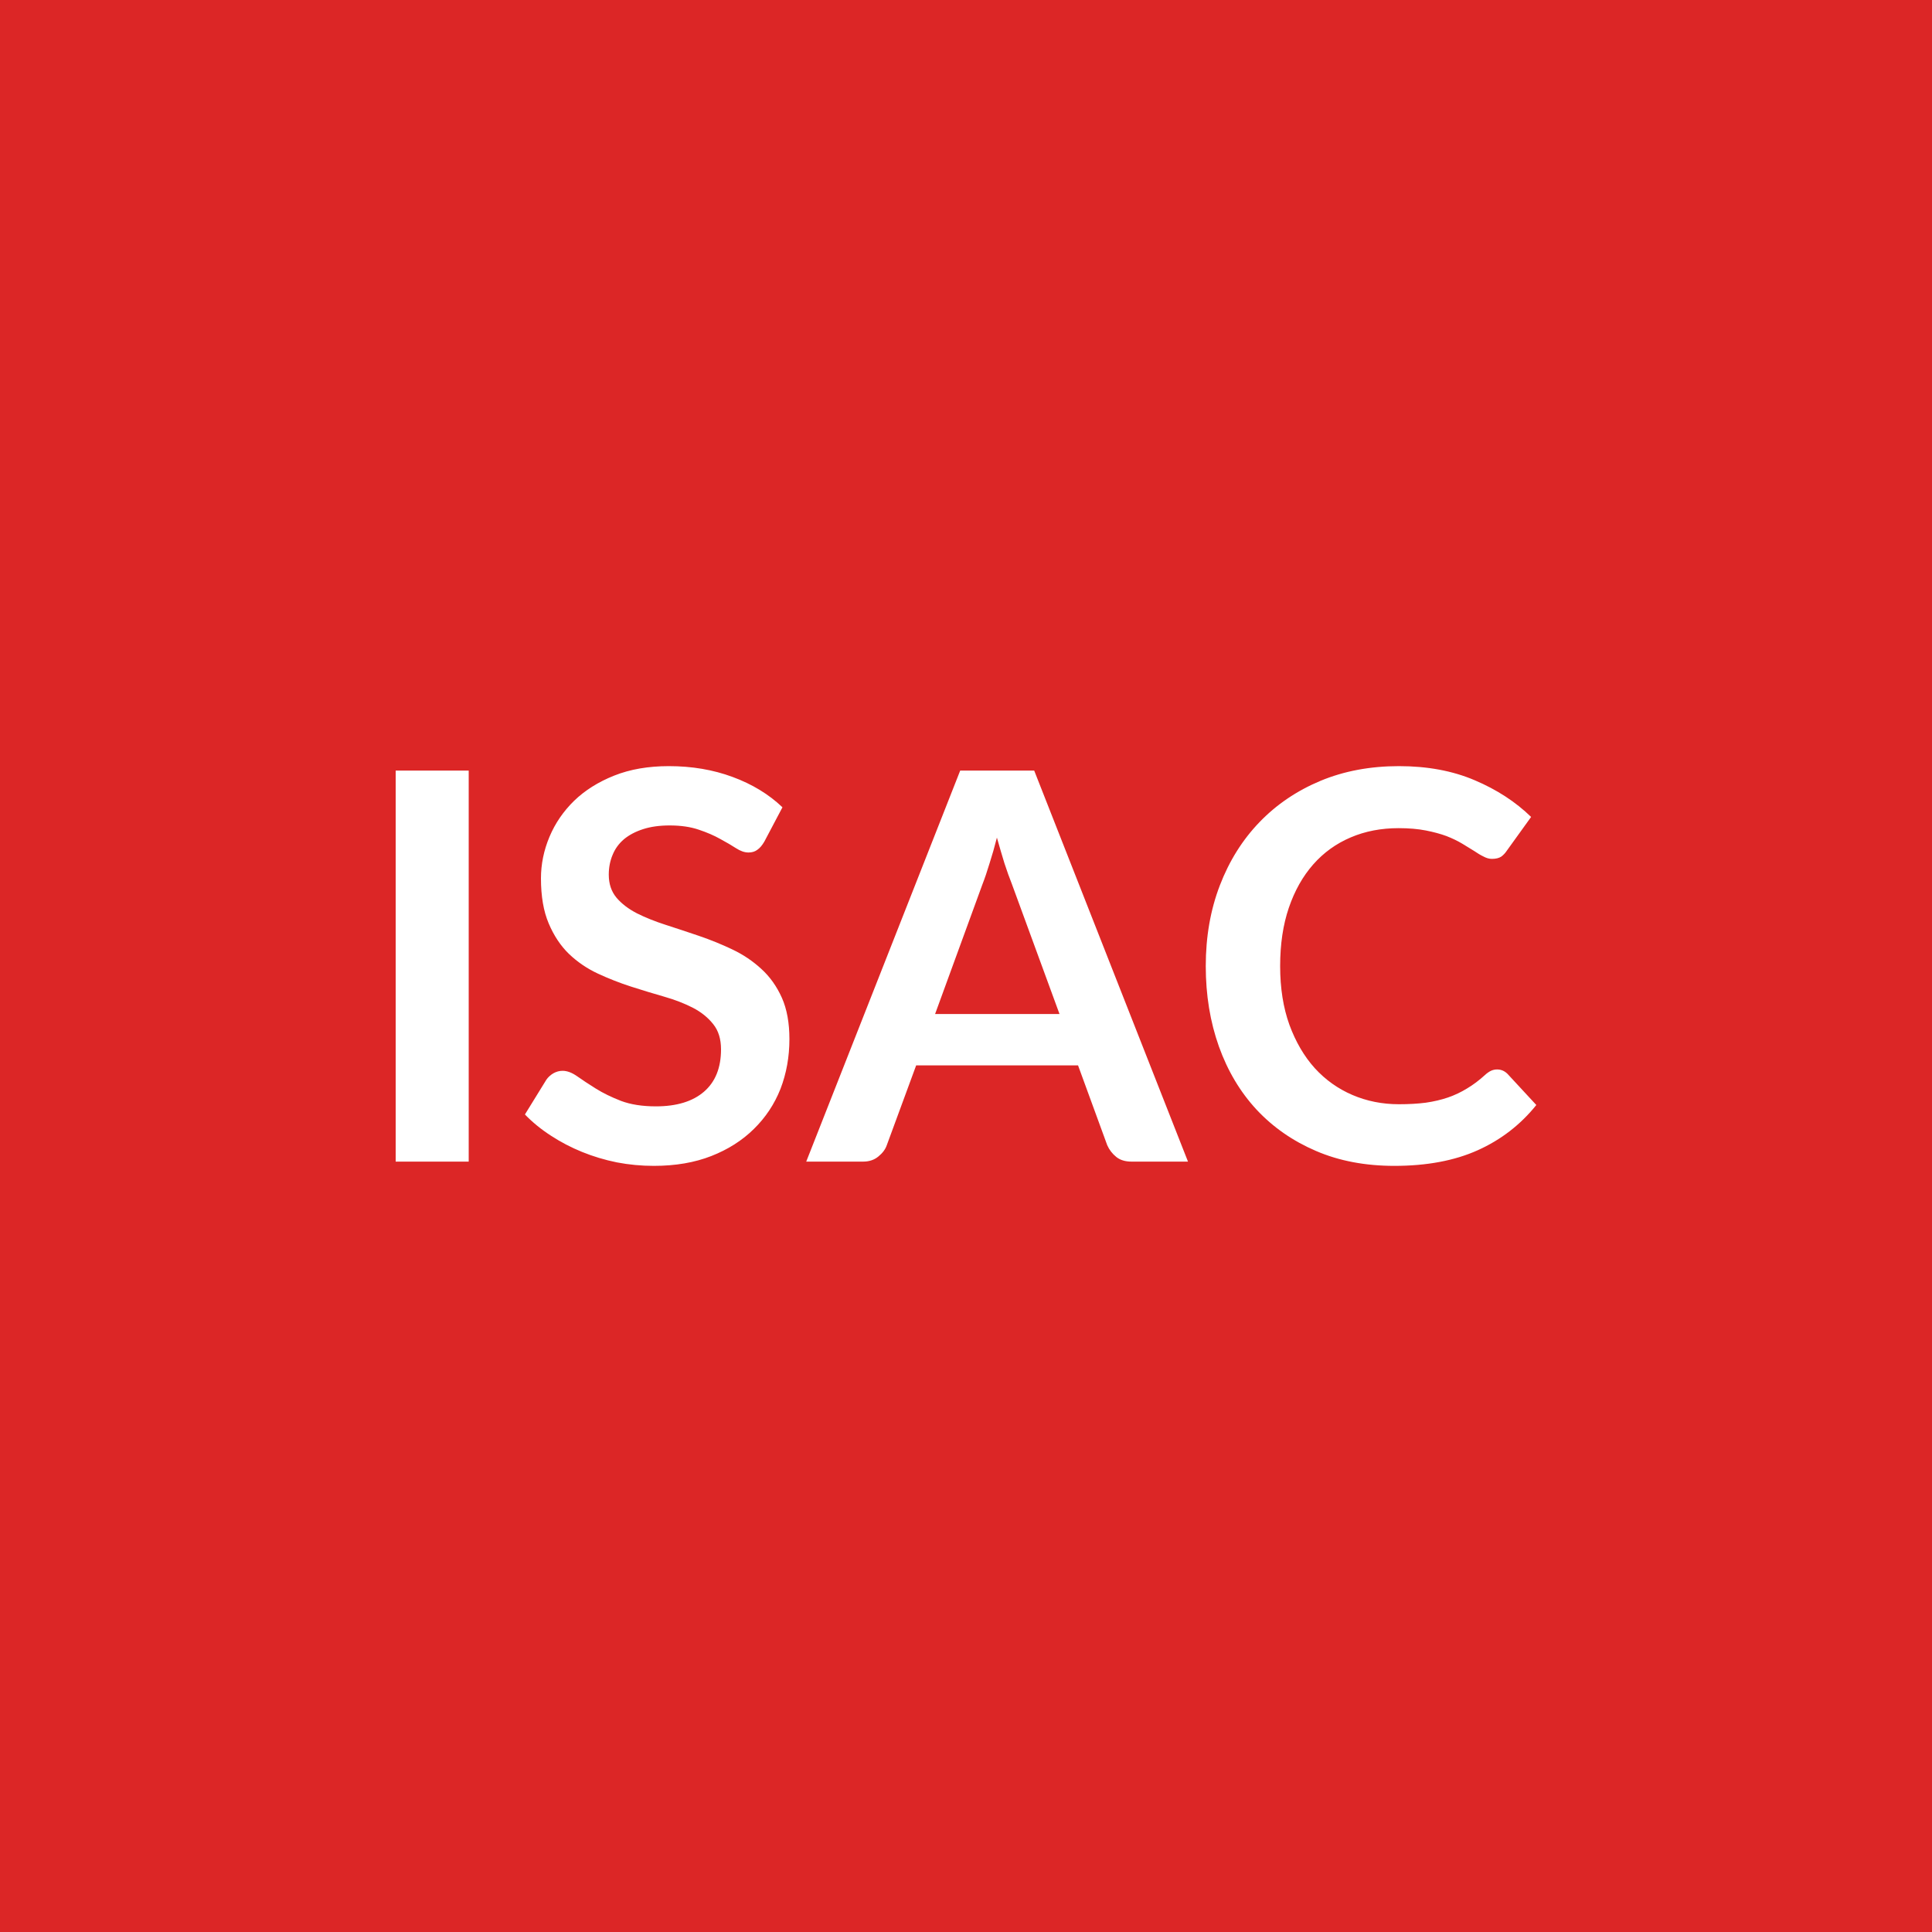
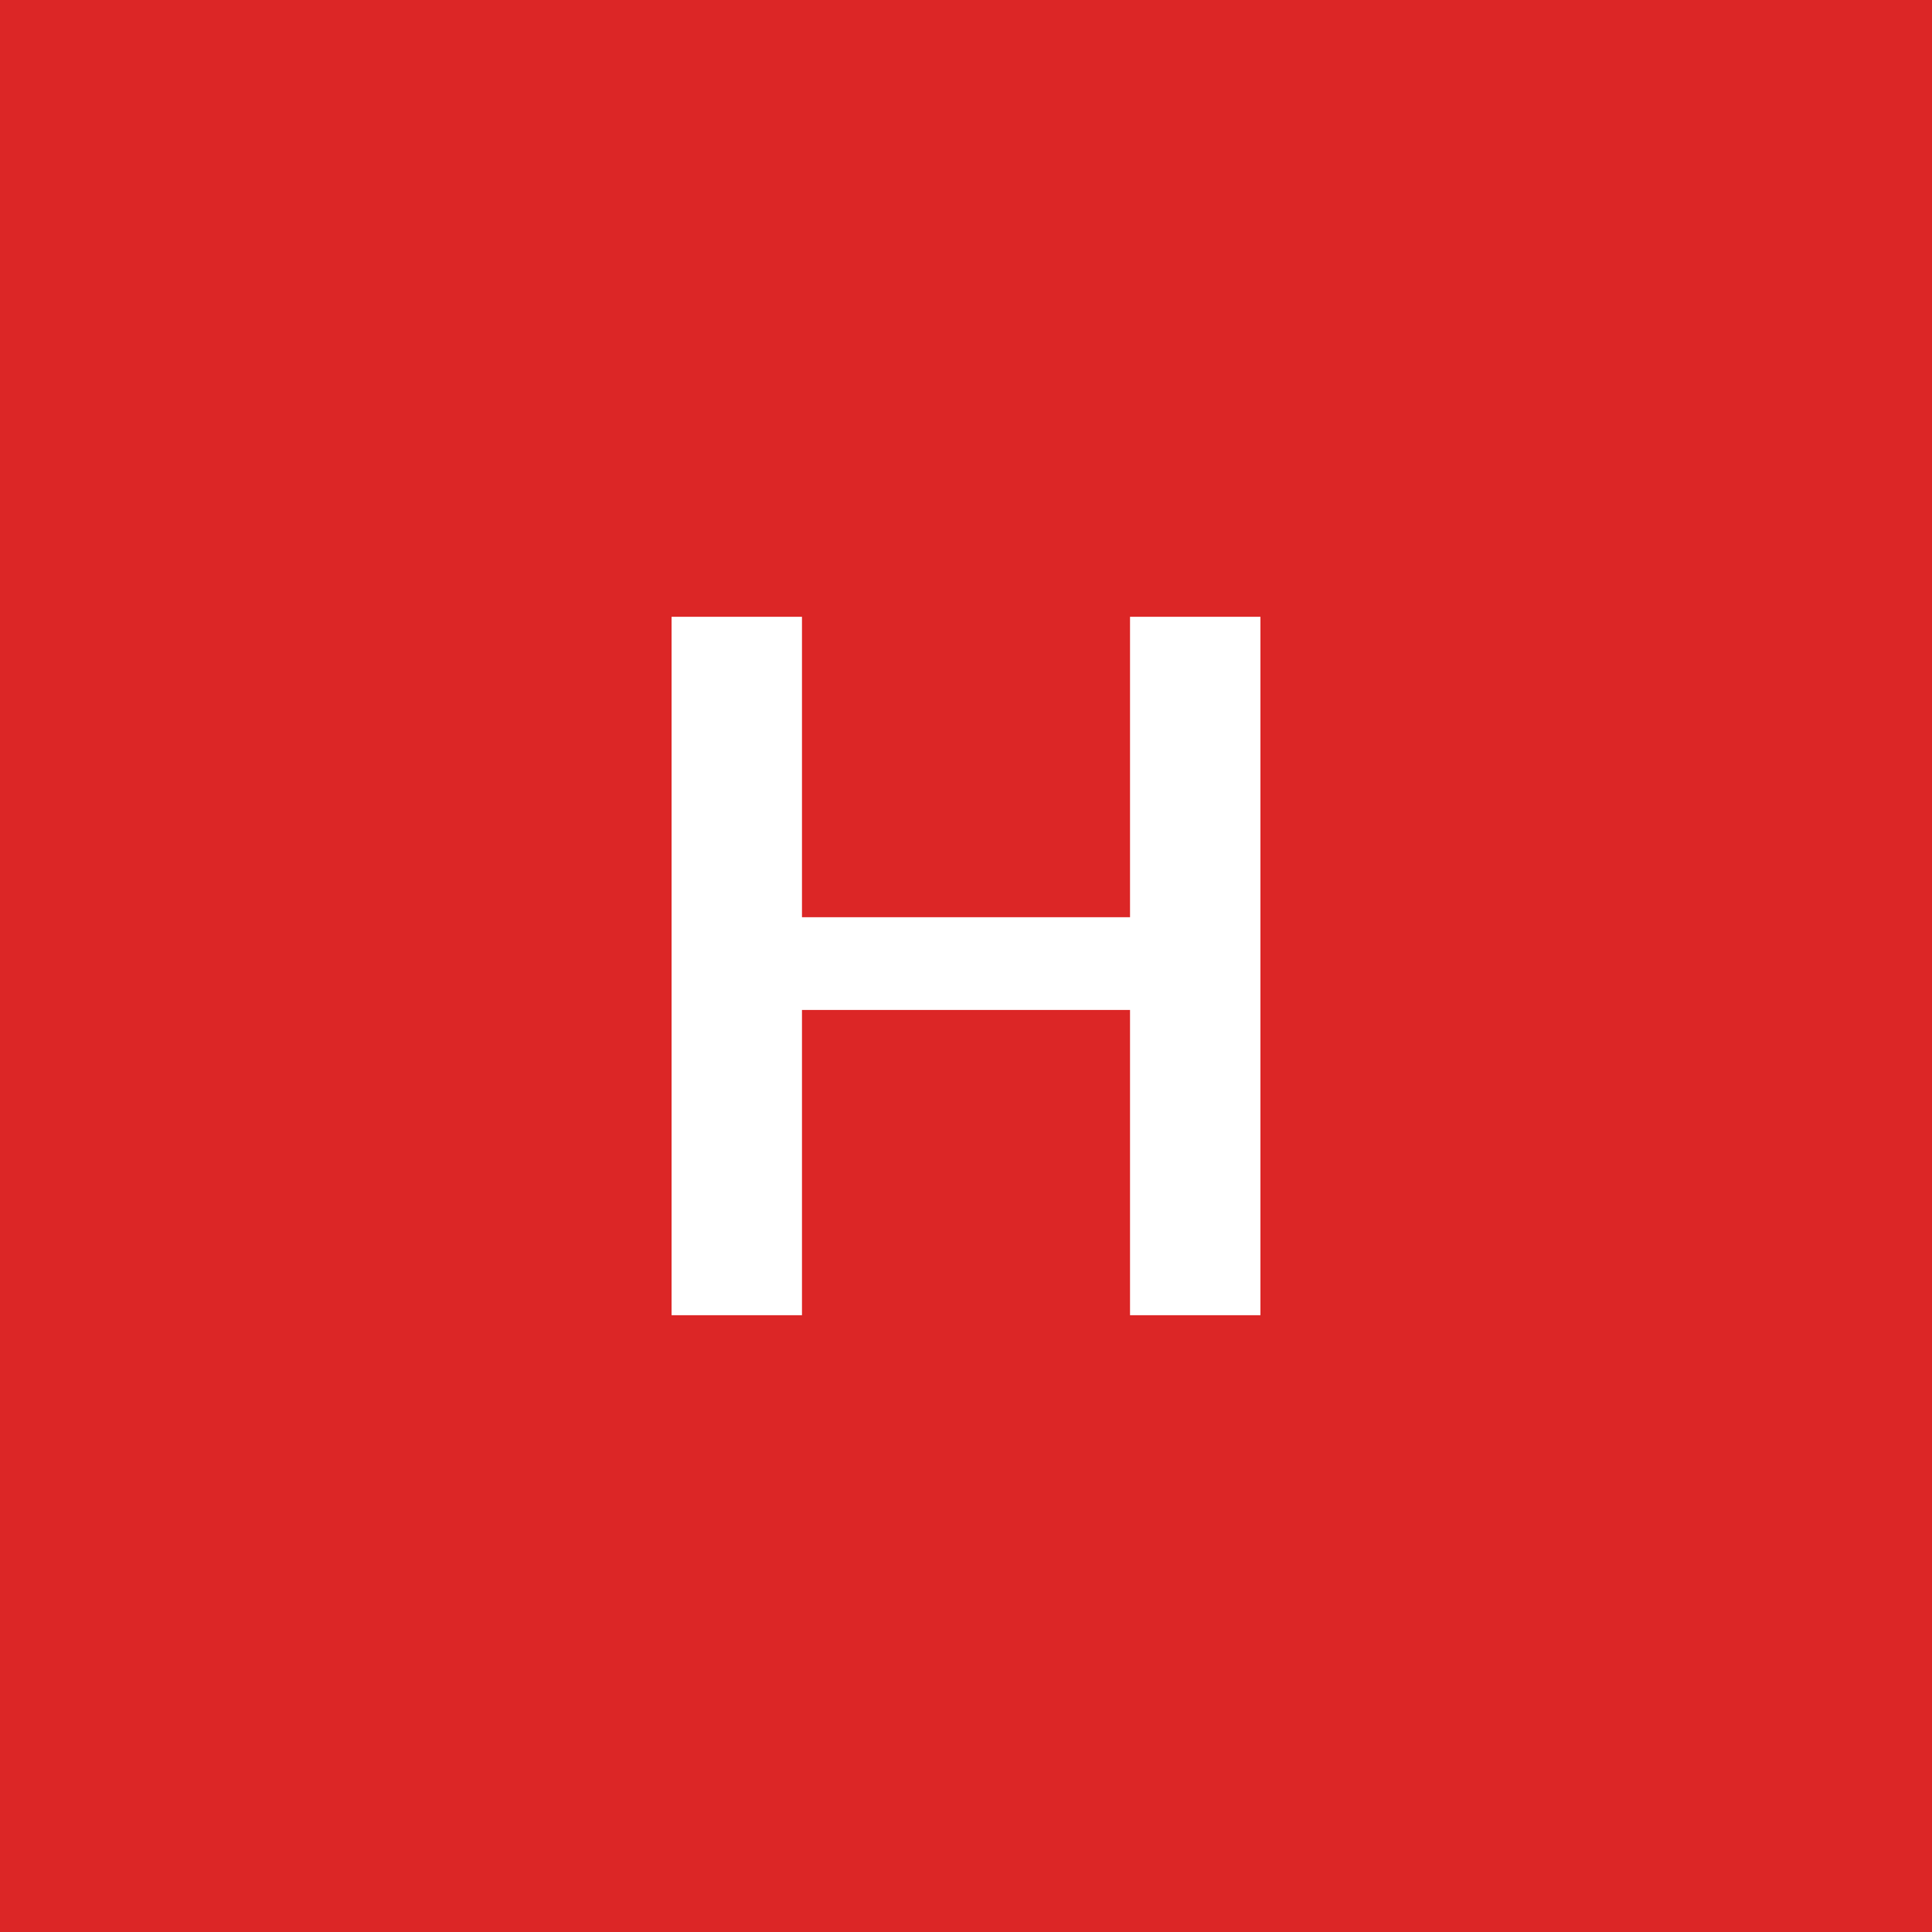
<svg xmlns="http://www.w3.org/2000/svg" width="100" height="100" viewBox="0 0 100 100">
  <rect width="100%" height="100%" fill="#dc2626" />
-   <path fill="#ffffff" d="M24.26 39.885v20.24h-3.78v-20.24zm16.24 1.9-.94 1.78q-.17.29-.36.42-.18.14-.46.14-.3 0-.64-.22t-.82-.48q-.48-.27-1.11-.48-.64-.22-1.51-.22-.78 0-1.37.19t-.99.52q-.4.34-.59.81-.2.47-.2 1.03 0 .71.4 1.19.4.47 1.06.81.66.33 1.5.6t1.72.57 1.72.7 1.5 1.01q.66.6 1.06 1.49.39.88.39 2.14 0 1.37-.46 2.57-.47 1.19-1.38 2.08-.9.89-2.2 1.4t-2.98.51q-.97 0-1.91-.18-.94-.19-1.8-.54t-1.61-.84q-.76-.49-1.35-1.1l1.11-1.8q.14-.2.36-.33.23-.13.48-.13.35 0 .75.28.41.29.97.64t1.31.64q.75.28 1.8.28 1.61 0 2.49-.76t.88-2.19q0-.8-.4-1.3-.4-.51-1.05-.85-.66-.34-1.5-.58t-1.71-.52-1.71-.67-1.5-1.02q-.65-.63-1.05-1.58-.4-.94-.4-2.33 0-1.1.44-2.15t1.28-1.87q.84-.81 2.07-1.3t2.83-.49q1.79 0 3.3.56 1.52.56 2.58 1.57m7.9 10.7h6.44l-2.47-6.74q-.18-.45-.38-1.06-.19-.62-.39-1.33-.18.71-.38 1.33-.19.63-.37 1.09zm5.13-12.6 7.96 20.24h-2.92q-.49 0-.79-.24-.31-.25-.47-.61l-1.51-4.13h-8.38l-1.52 4.13q-.11.32-.43.58-.32.27-.8.27h-2.94l7.97-20.24zm23.96 15.47q.31 0 .54.23l1.49 1.61q-1.23 1.53-3.03 2.34t-4.32.81q-2.26 0-4.05-.77-1.8-.77-3.08-2.14-1.27-1.37-1.95-3.27-.68-1.91-.68-4.16 0-2.28.73-4.18t2.05-3.27 3.16-2.14q1.83-.76 4.06-.76 2.21 0 3.92.73 1.72.73 2.92 1.9l-1.26 1.75q-.11.17-.28.3-.18.12-.49.12-.21 0-.43-.12-.23-.11-.49-.29-.27-.17-.62-.38t-.81-.39q-.46-.17-1.07-.29t-1.41-.12q-1.36 0-2.48.48-1.13.48-1.94 1.4t-1.26 2.24-.45 3.02q0 1.71.48 3.04.49 1.33 1.31 2.24.83.91 1.95 1.39t2.41.48q.77 0 1.39-.08.62-.09 1.15-.27.52-.18.99-.47.47-.28.93-.7.14-.13.3-.21.15-.07.32-.07" />
+   <path fill="#ffffff" d="M58.49 31.925h6.75v36.15h-6.75v-15.8H41.51v15.8h-6.75v-36.15h6.75v15.55h16.98z" />
</svg>
